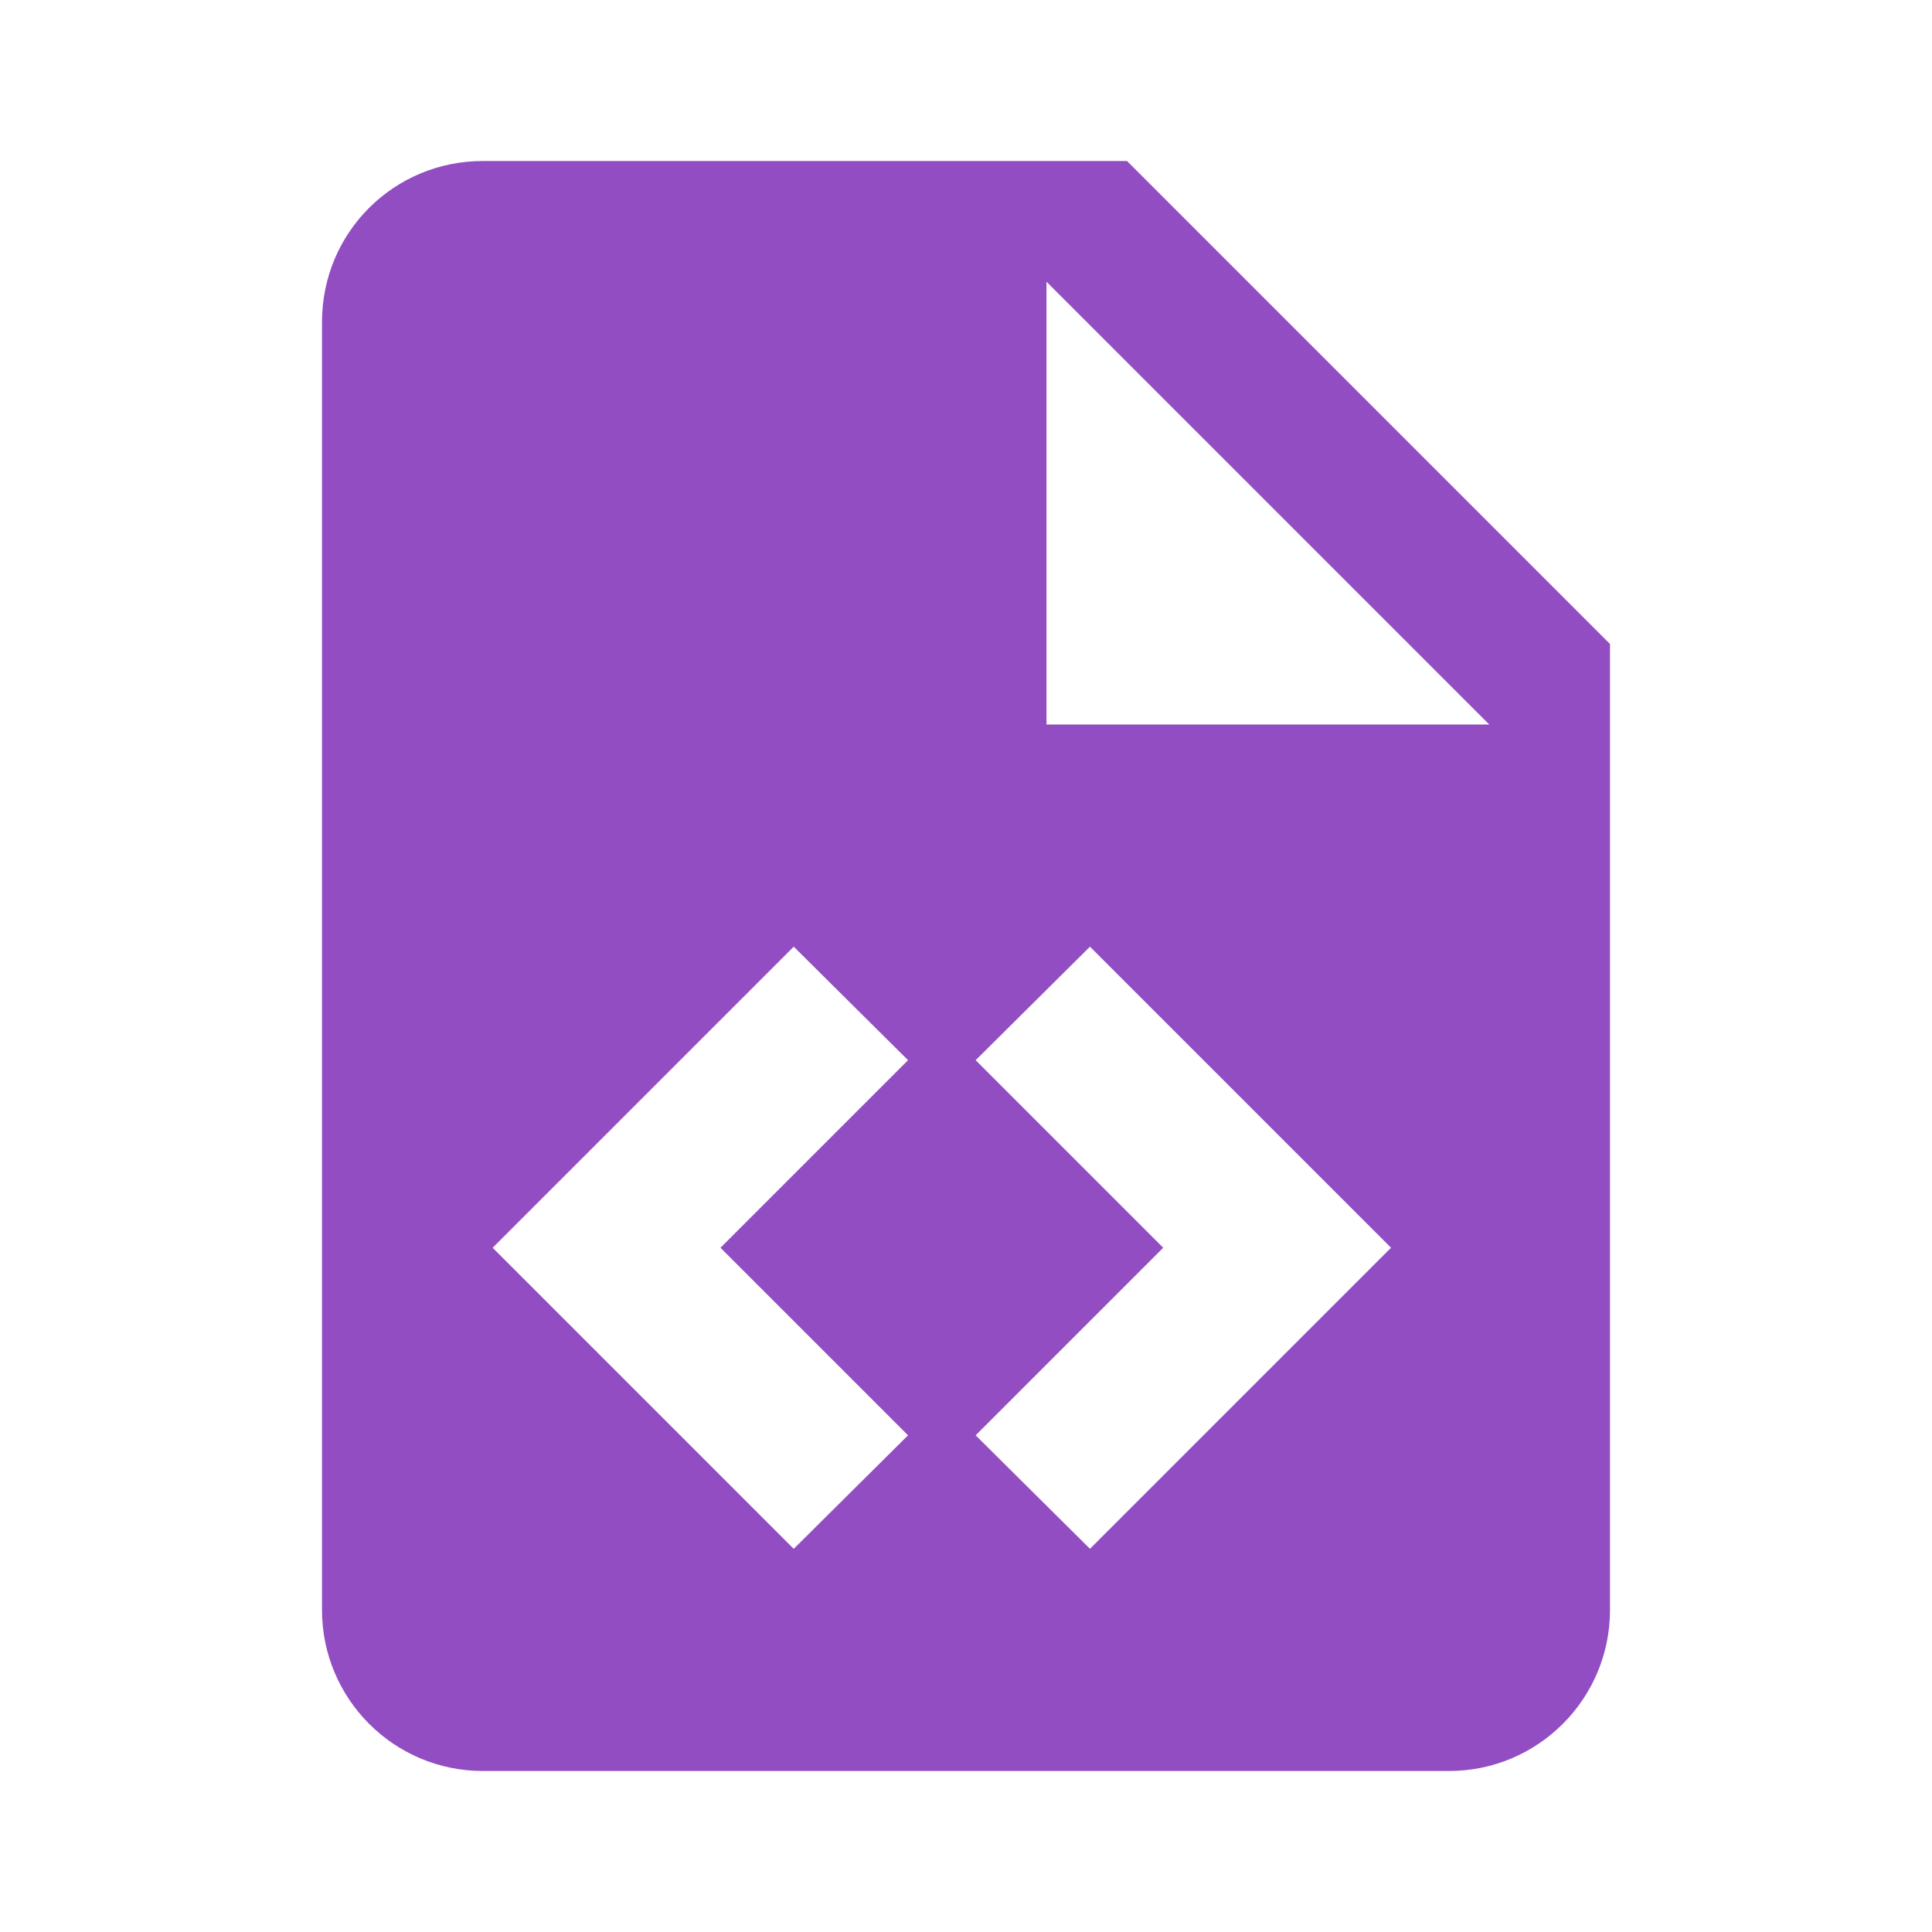
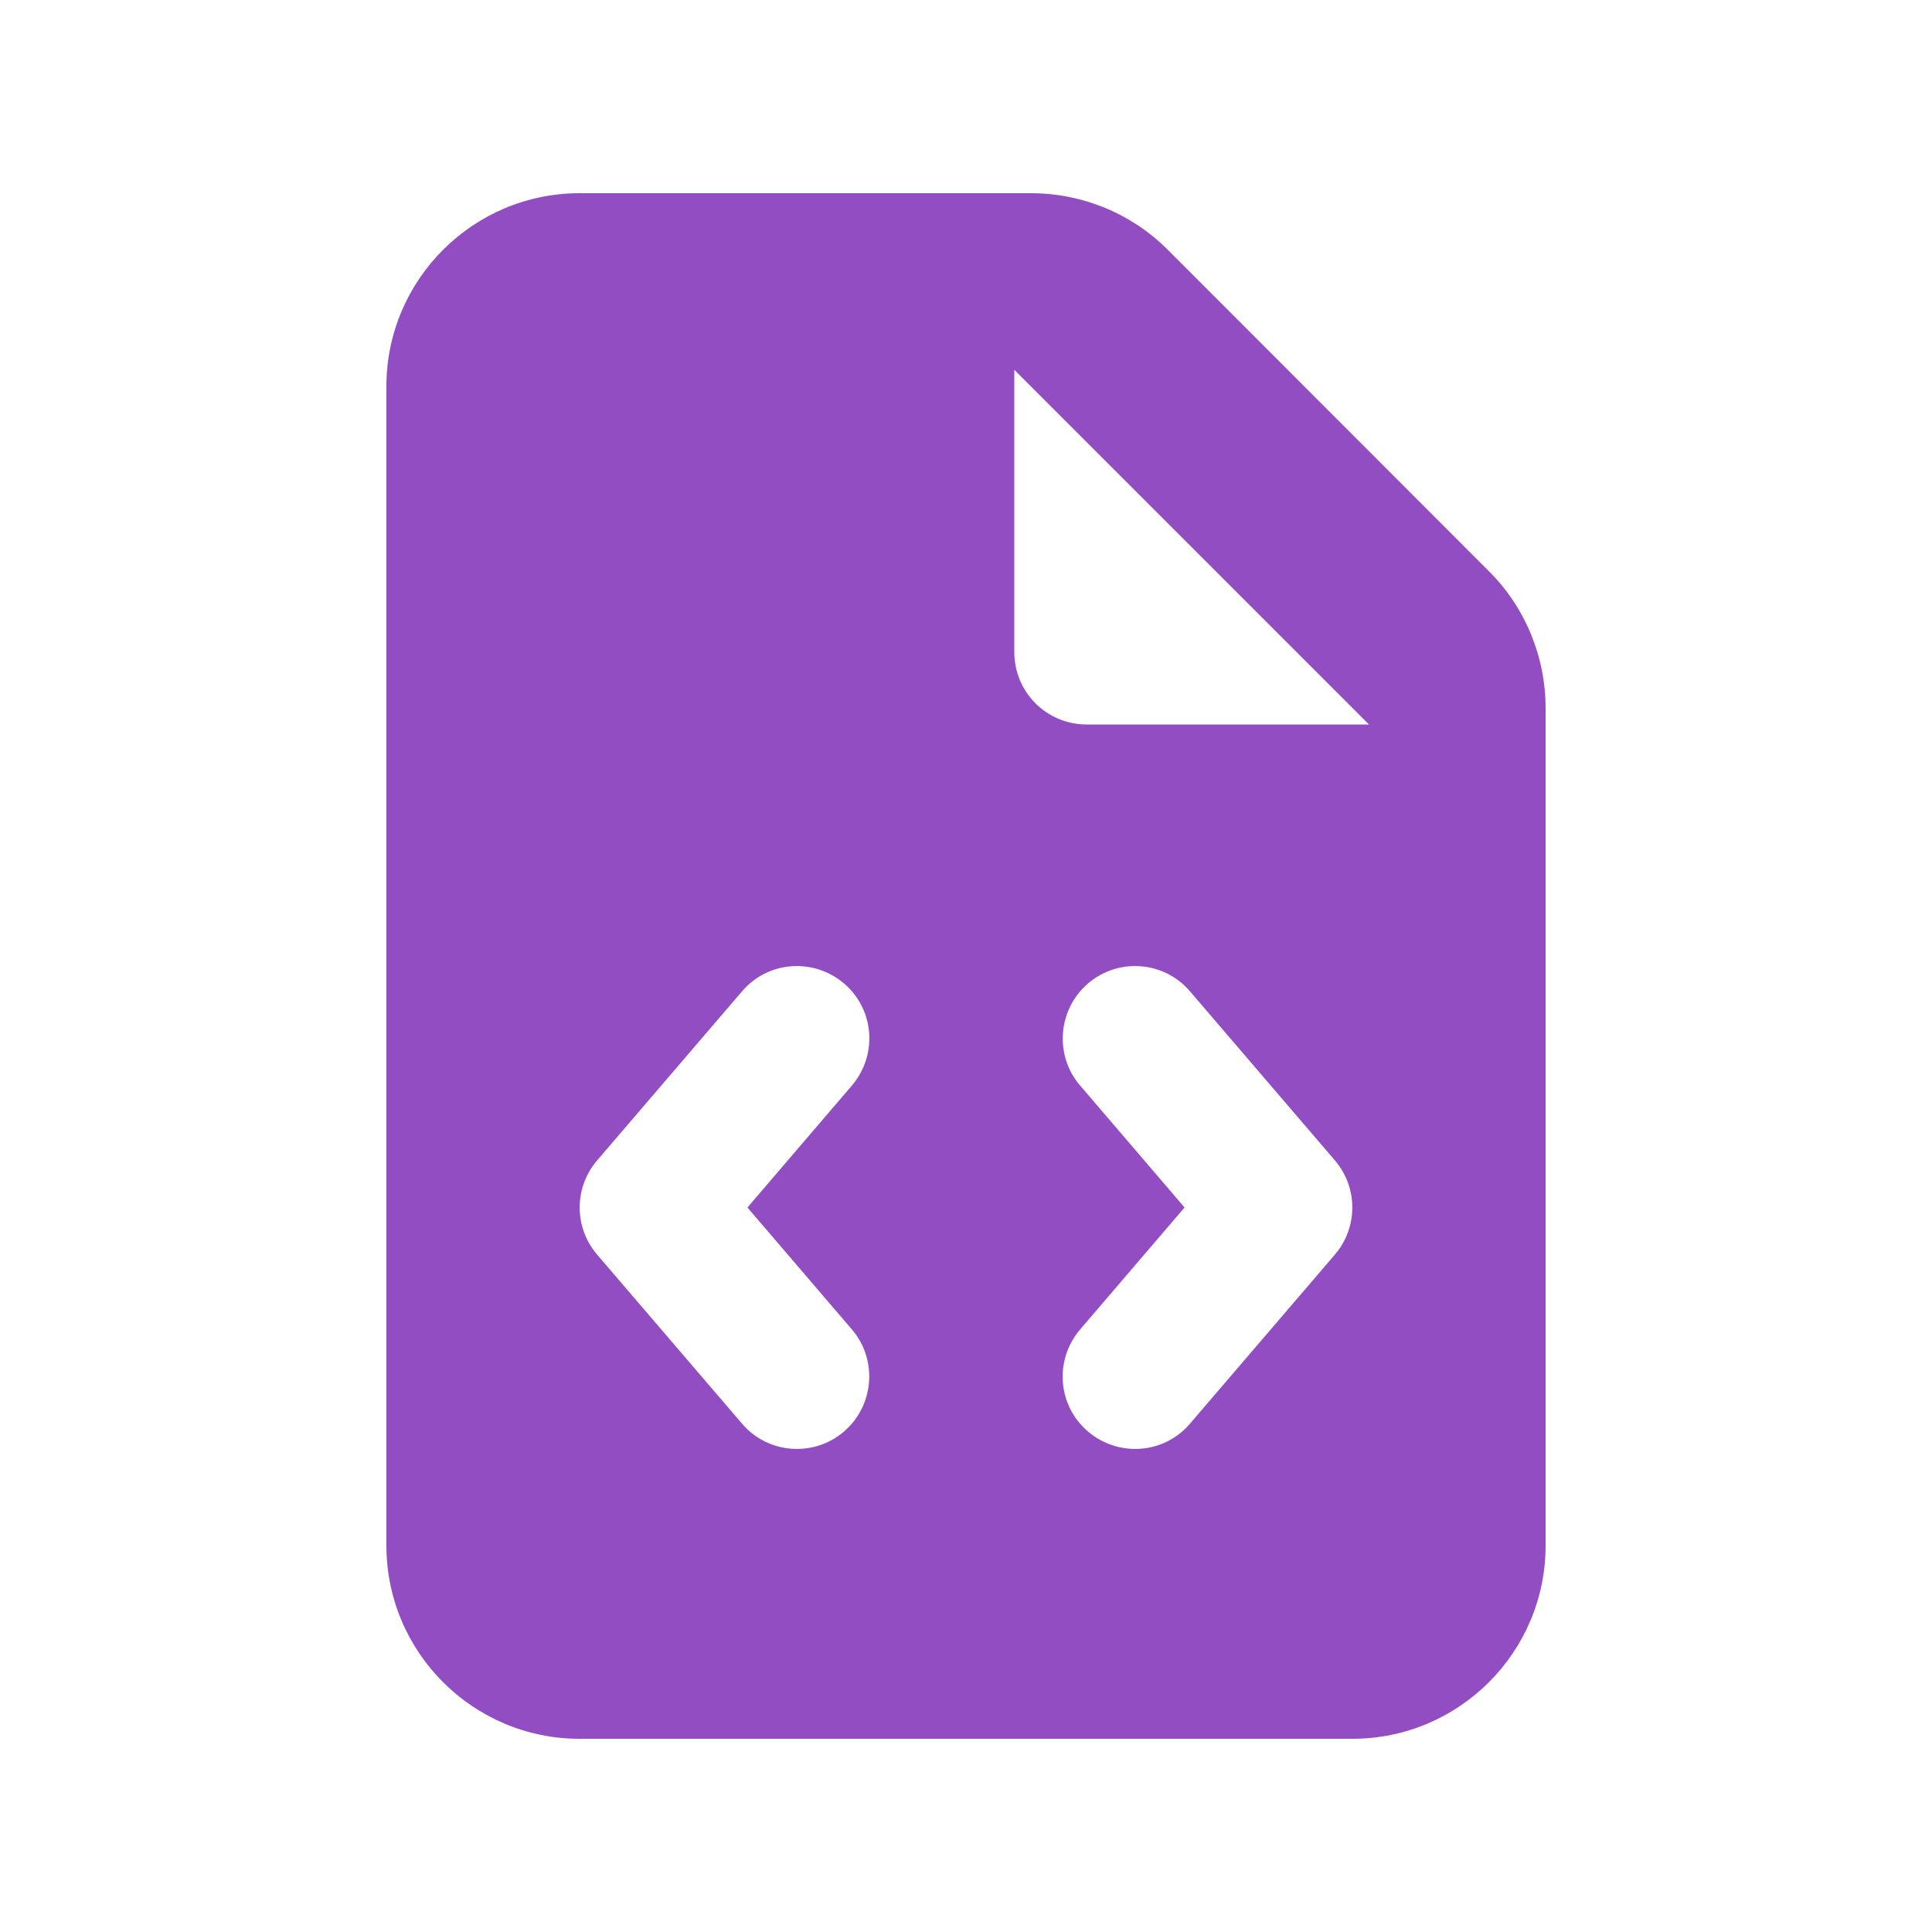
- <svg xmlns="http://www.w3.org/2000/svg" viewBox="0 0 24 24">
-   <path fill="#924dc3" d="M13,9H18.5L13,3.5V9M6,2H14L20,8V20A2,2 0 0,1 18,22H6C4.89,22 4,21.1 4,20V4C4,2.89 4.89,2 6,2M6.12,15.5L9.86,19.24L11.28,17.83L8.95,15.5L11.28,13.17L9.86,11.76L6.12,15.5M17.28,15.5L13.54,11.76L12.12,13.17L14.45,15.5L12.12,17.83L13.54,19.24L17.28,15.5Z" />
+ <svg xmlns="http://www.w3.org/2000/svg" viewBox="0 0 640 640">
+   <path fill="#924dc3" d="M128 128C128 92.7 156.7 64 192 64L341.5 64C358.5 64 374.8 70.7 386.8 82.7L493.3 189.3C505.3 201.3 512 217.6 512 234.6L512 512C512 547.3 483.3 576 448 576L192 576C156.7 576 128 547.3 128 512L128 128zM336 122.5L336 216C336 229.3 346.7 240 360 240L453.5 240L336 122.5zM282.2 359.6C290.8 349.5 289.7 334.4 279.6 325.8C269.5 317.2 254.4 318.3 245.8 328.4L197.8 384.4C190.1 393.4 190.1 406.6 197.8 415.6L245.8 471.6C254.4 481.7 269.6 482.8 279.6 474.2C289.6 465.6 290.8 450.4 282.2 440.4L247.6 400L282.2 359.6zM394.2 328.4C385.6 318.3 370.4 317.2 360.4 325.8C350.4 334.4 349.2 349.6 357.8 359.6L392.4 400L357.8 440.4C349.2 450.5 350.3 465.6 360.4 474.2C370.5 482.8 385.6 481.7 394.2 471.6L442.2 415.6C449.9 406.6 449.9 393.4 442.2 384.4L394.2 328.4z" />
</svg>
